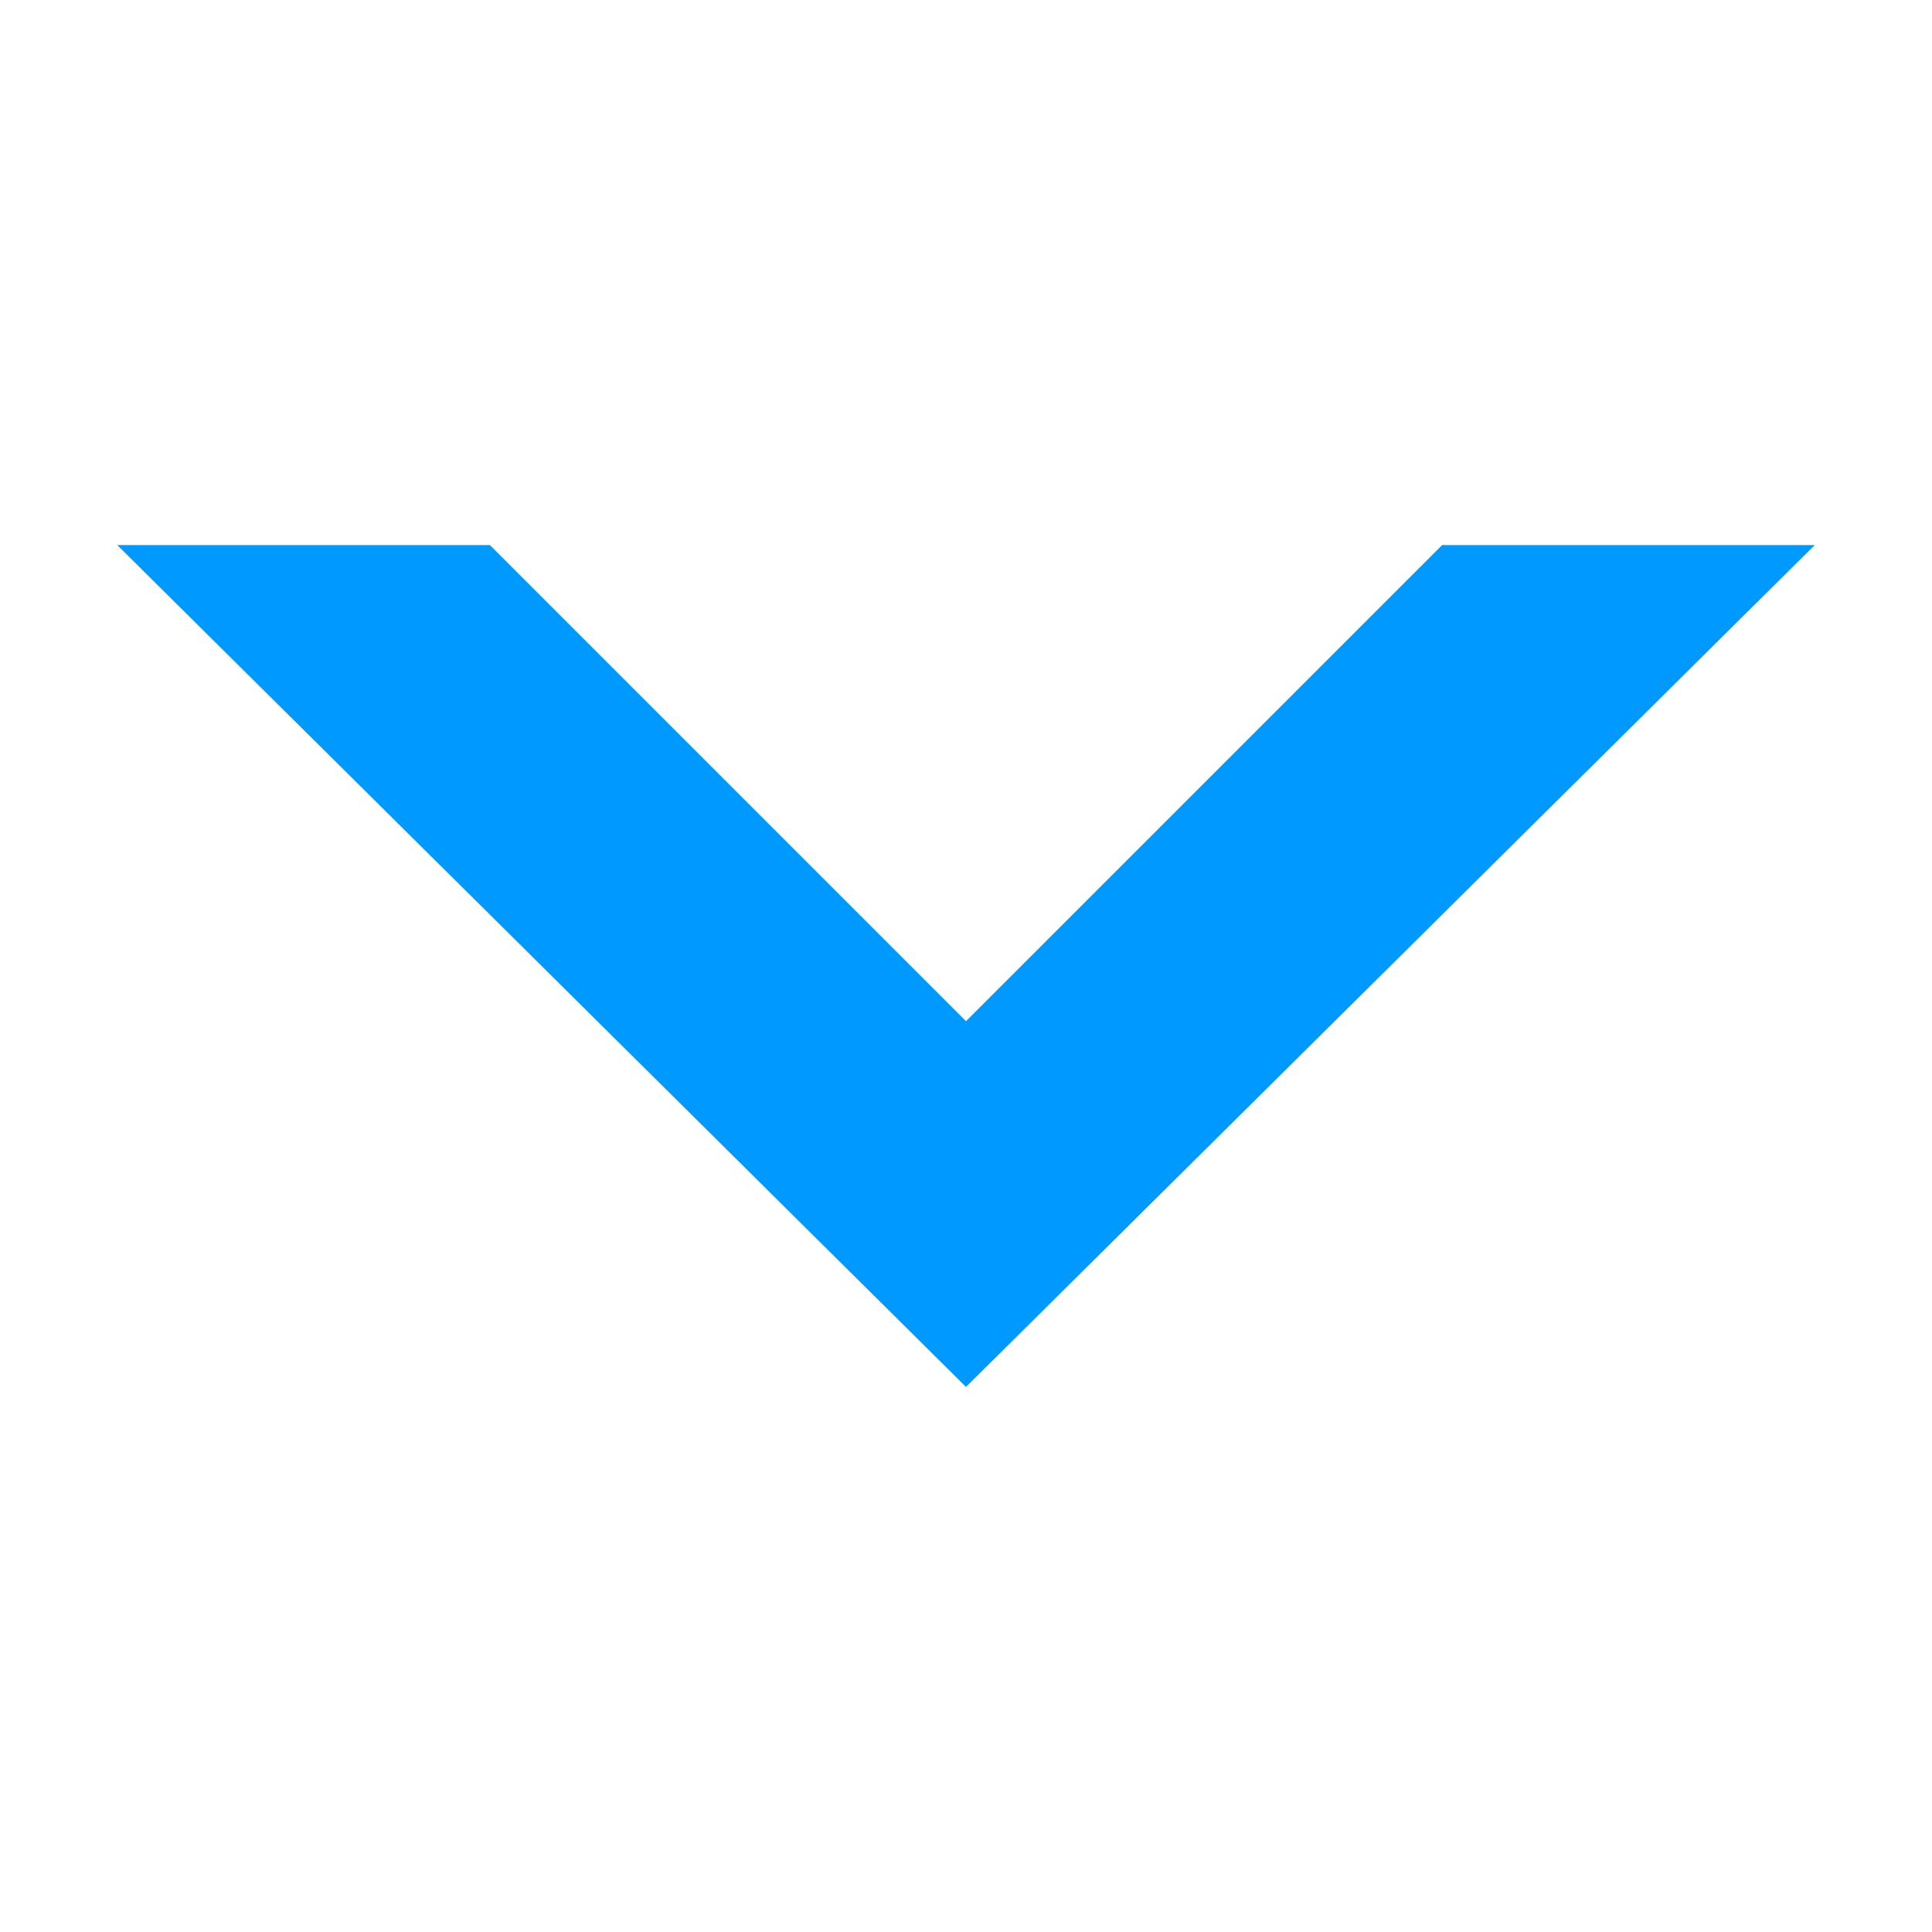
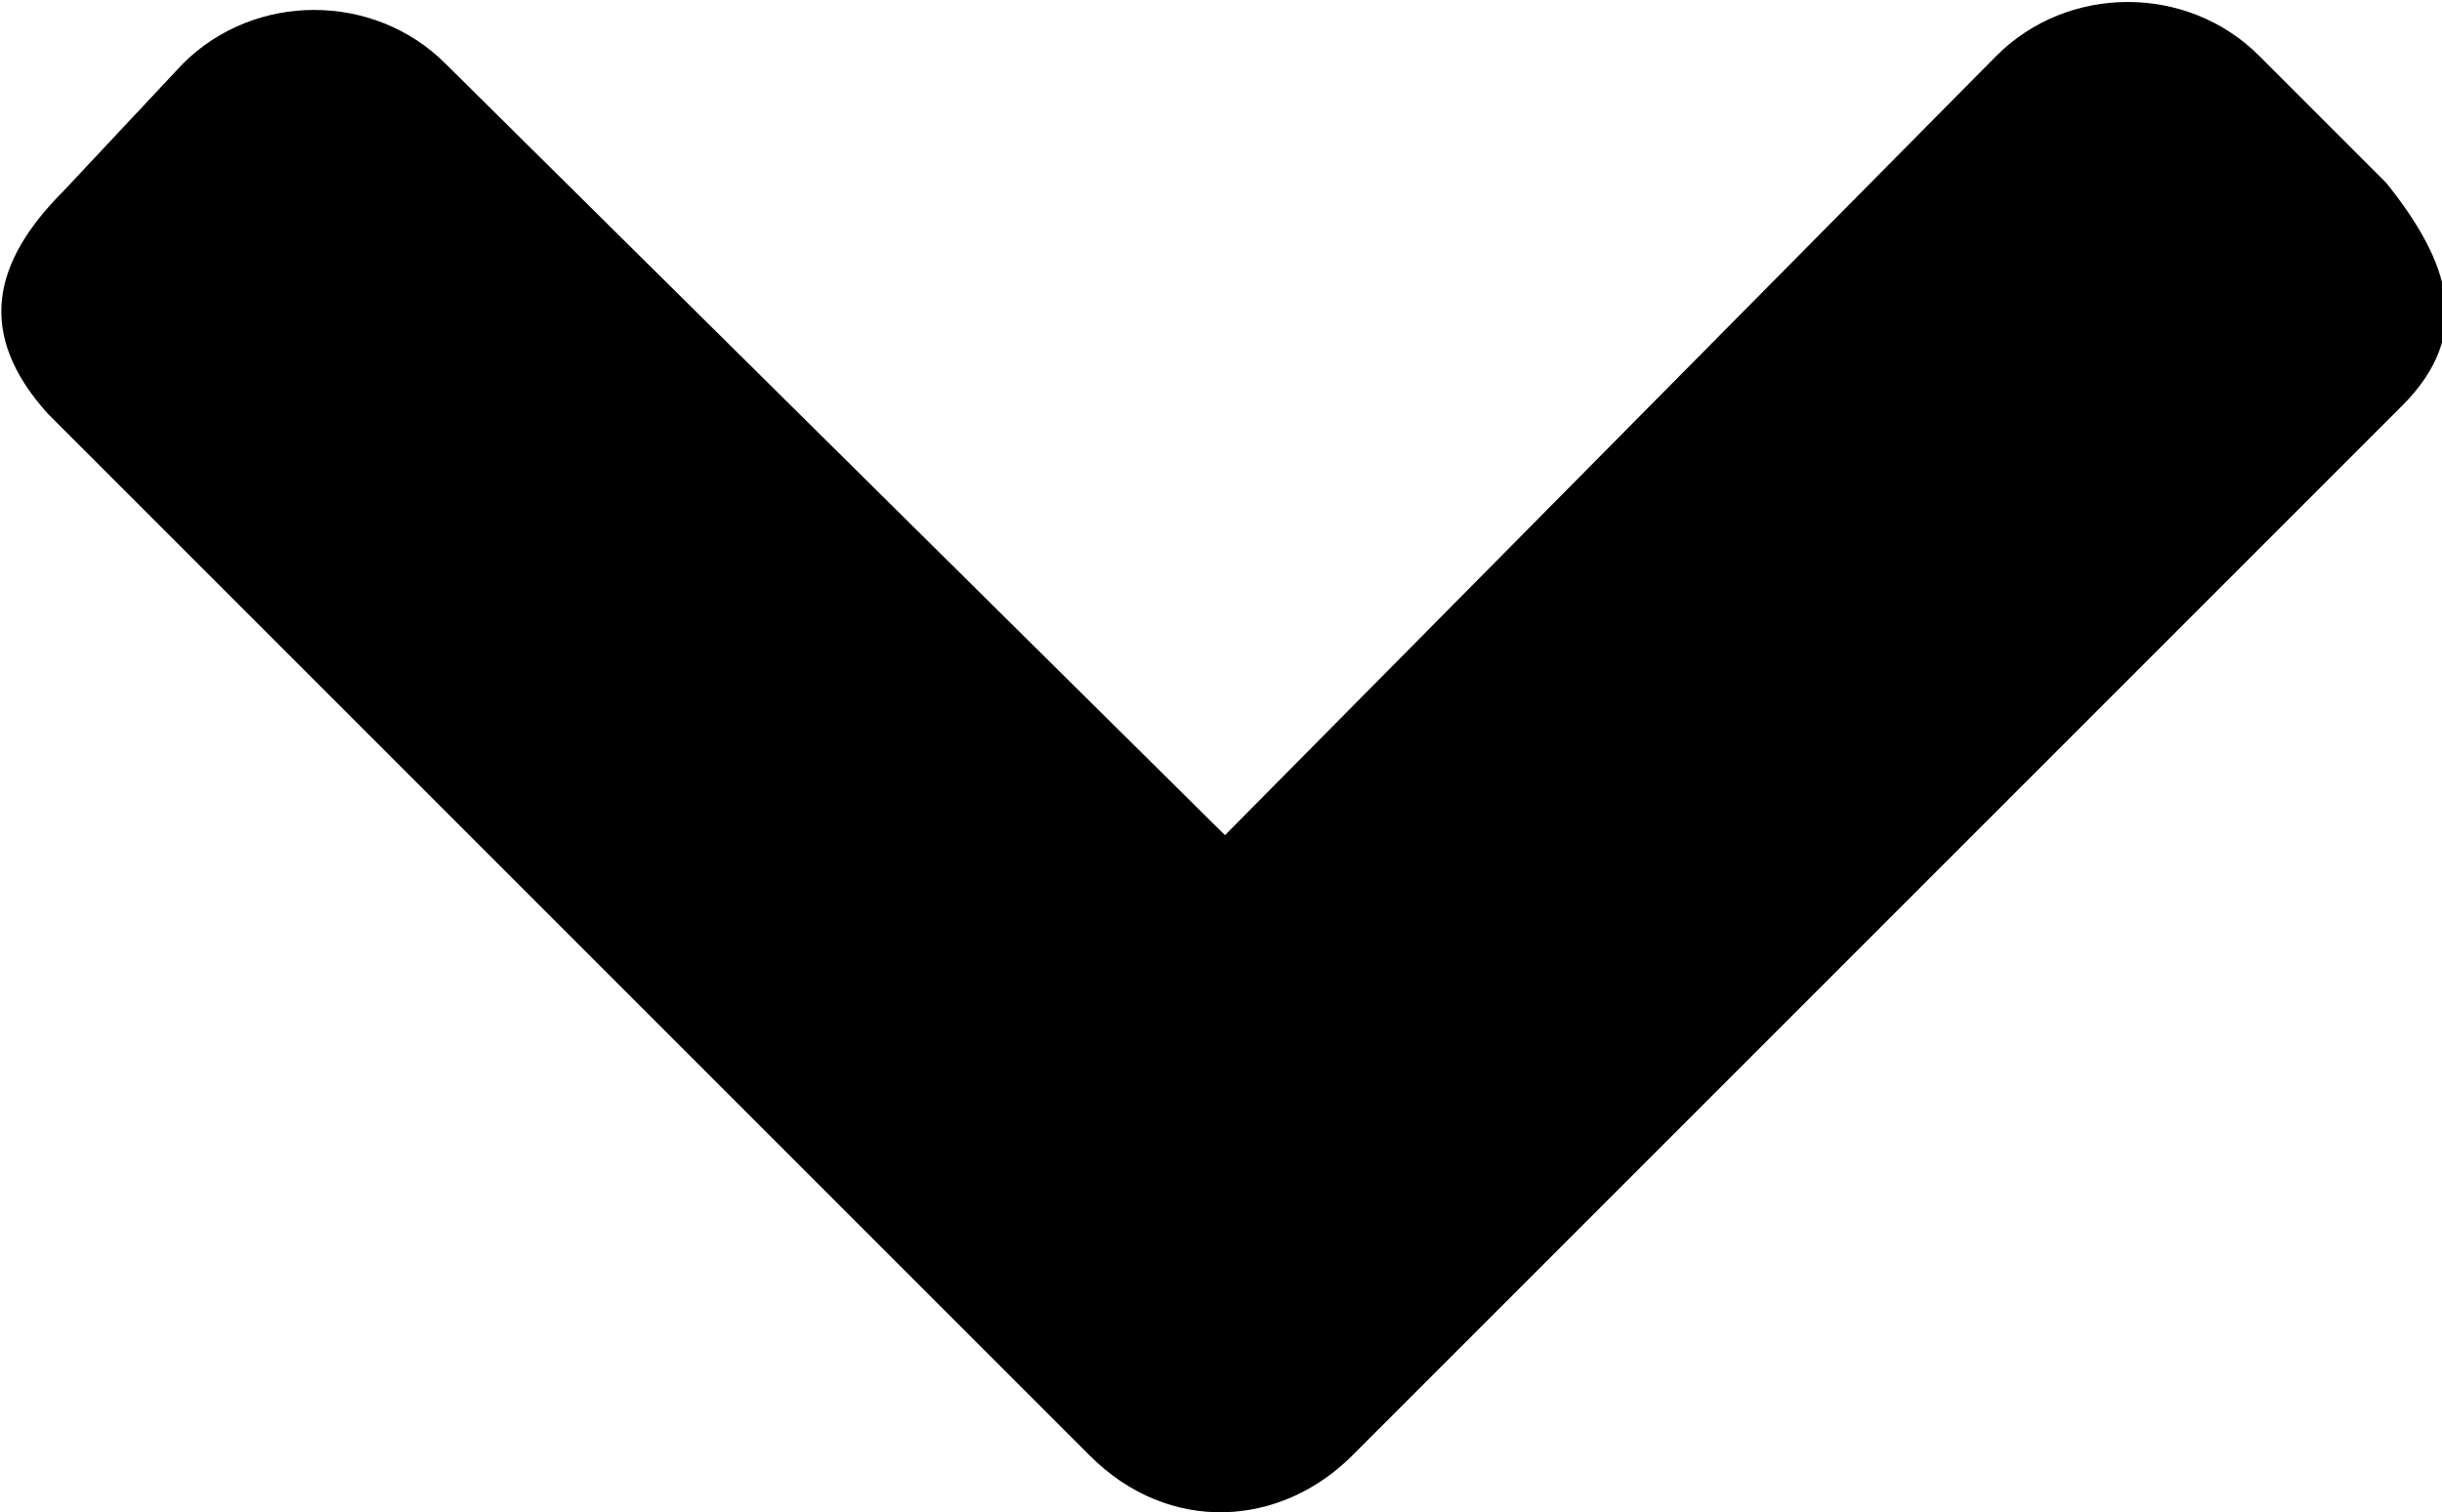
- <svg xmlns="http://www.w3.org/2000/svg" version="1.1" id="Layer_1" x="0px" y="0px" viewBox="0 0 28 28" style="enable-background:new 0 0 28 28;" xml:space="preserve">
-   <style type="text/css">
- 	.st0{fill:#0099FF;}
- </style>
-   <polygon class="st0" points="7.1,7.9 1.7,7.9 14,20.1 26.3,7.9 20.9,7.9 14,14.8 " />
+ <svg xmlns="http://www.w3.org/2000/svg" version="1.1" id="chevron_x5F_down" x="0px" y="0px" viewBox="0 0 30.7 19" style="enable-background:new 0 0 30.7 19;" xml:space="preserve">
+   <path d="M17,18.3L30.2,5.1c0.9-0.9,0.6-1.8-0.2-2.8l-1.6-1.6c-0.9-0.9-2.4-0.9-3.3,0l-9.7,9.8L5.6,0.8c-0.9-0.9-2.4-0.9-3.3,0  L0.8,2.4c-0.9,0.9-1.1,1.8-0.2,2.8l13.1,13.1C14.7,19.3,16.1,19.2,17,18.3z" />
</svg>
